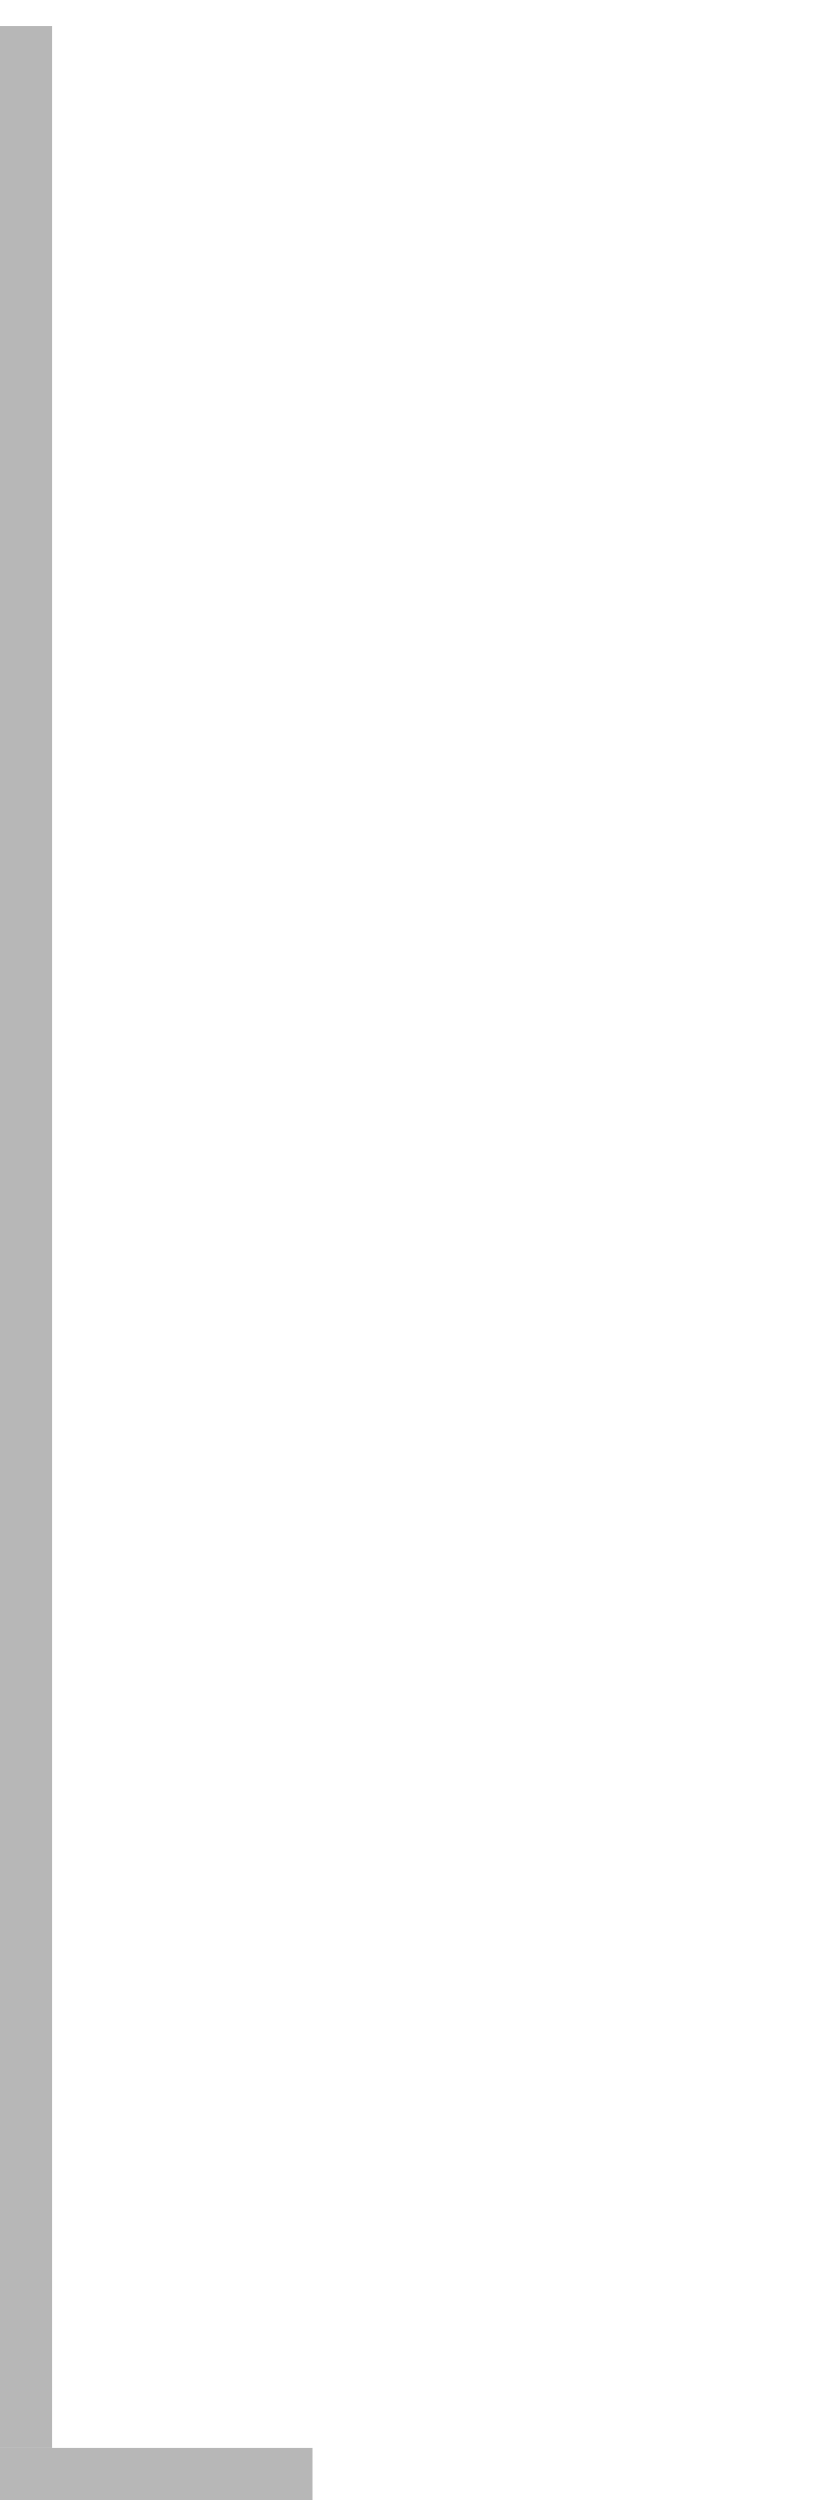
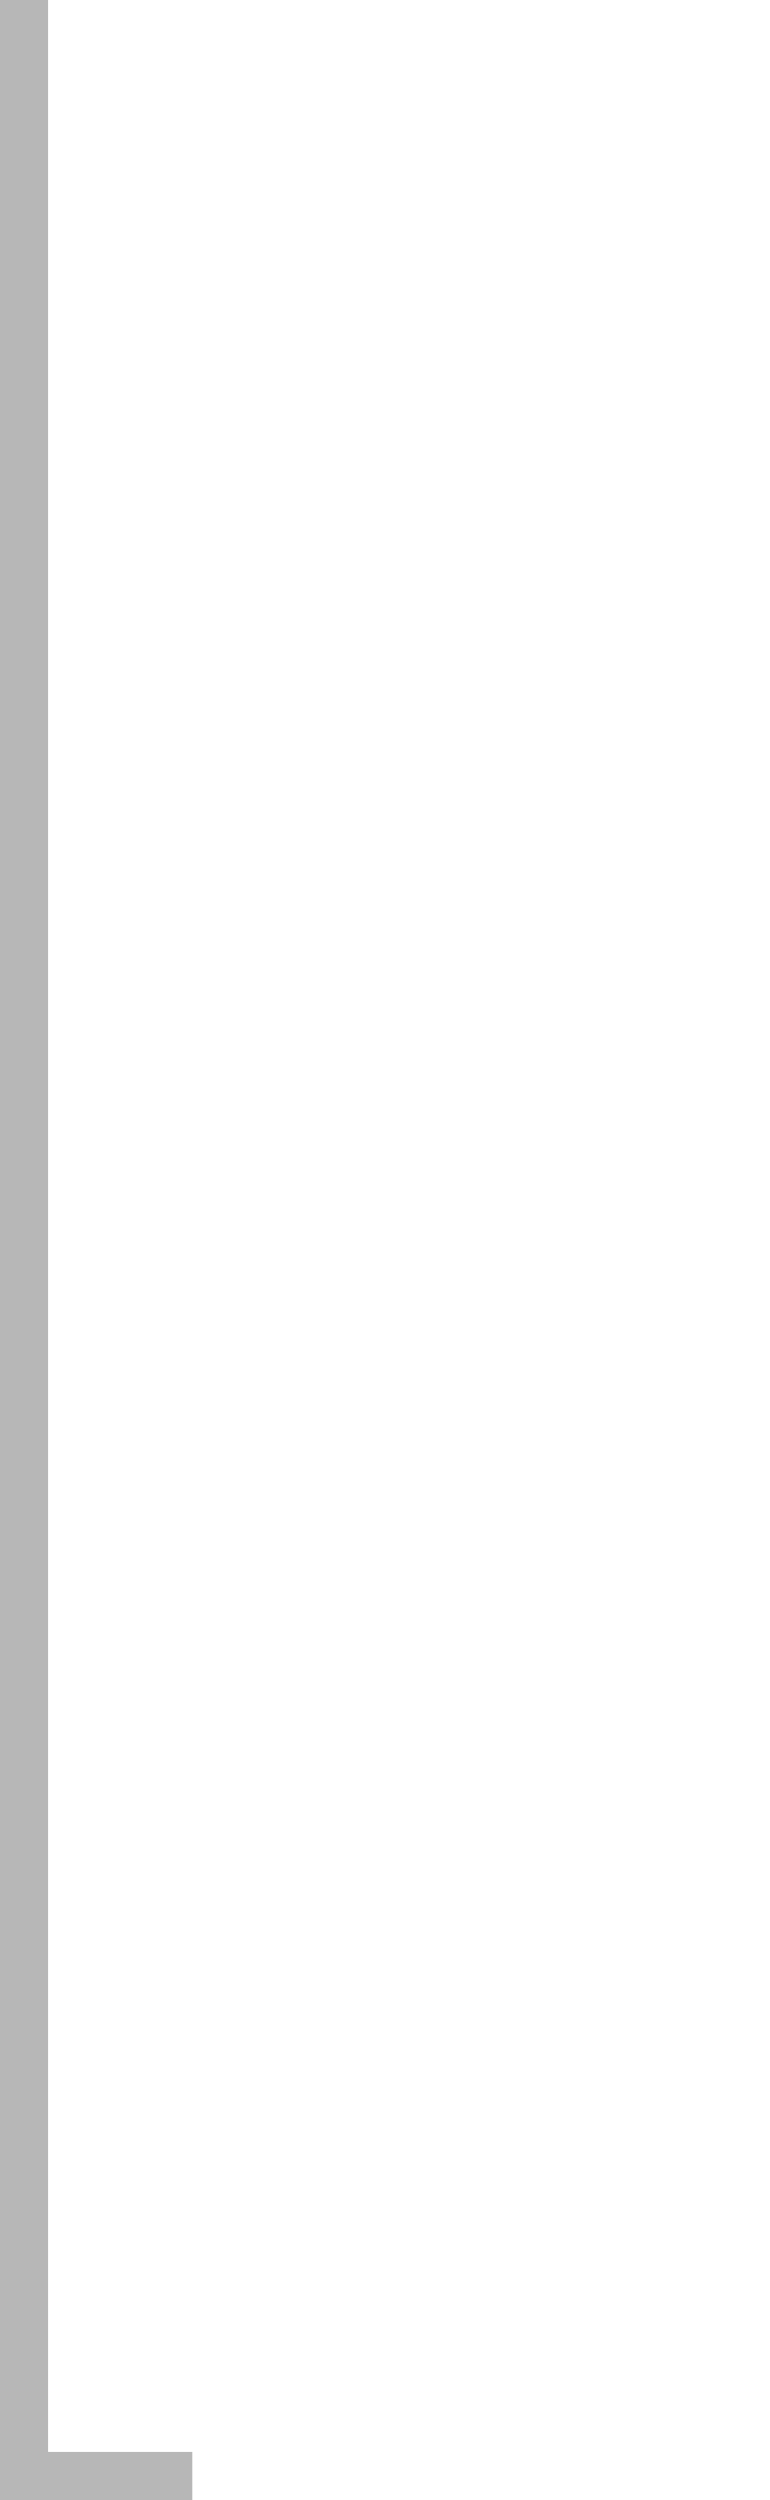
- <svg xmlns="http://www.w3.org/2000/svg" width="32" height="96" viewBox="0 0 32 96">
-   <path d="M1 94V1" stroke="#B7B7B7" stroke-width="2" />
-   <rect x="0" y="94" width="12" height="2" fill="#B7B7B7" />
+ <svg xmlns="http://www.w3.org/2000/svg" width="32" height="104" viewBox="0 0 32 104">
+   <rect x="0" y="0" width="2" height="104" fill="#B7B7B7" />
+   <rect x="0" y="102" width="8" height="2" fill="#B7B7B7" />
</svg>
